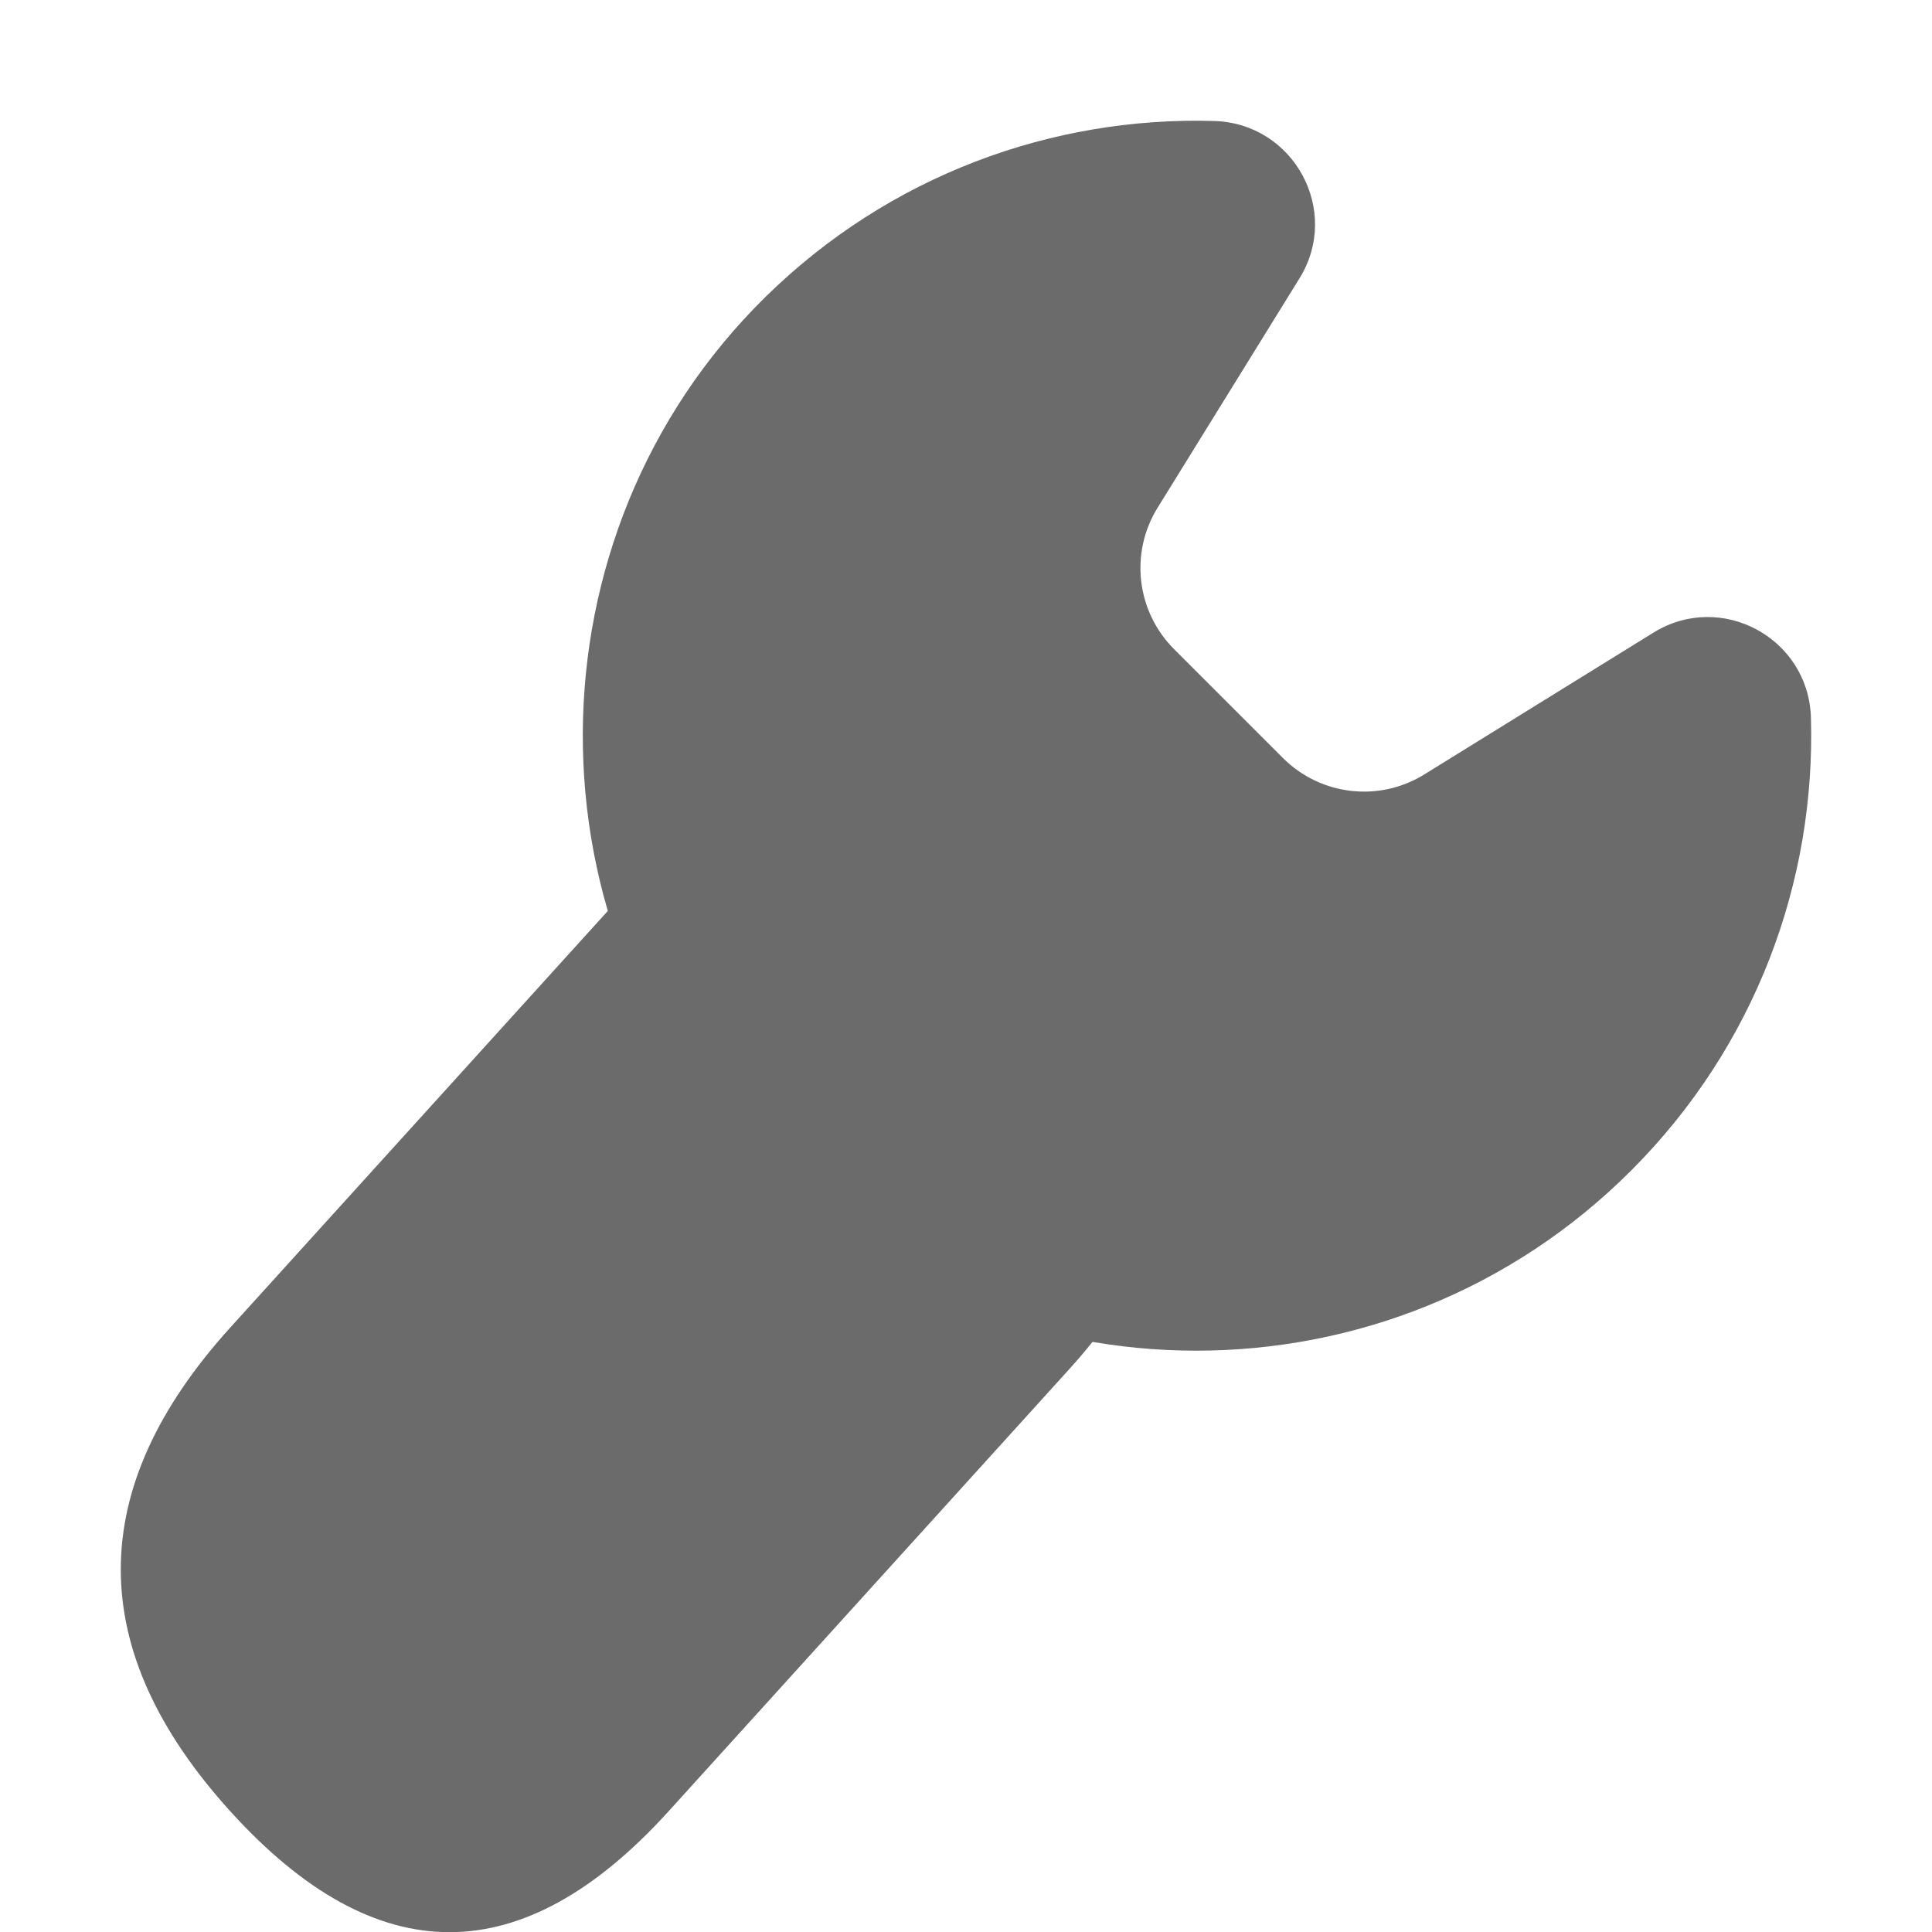
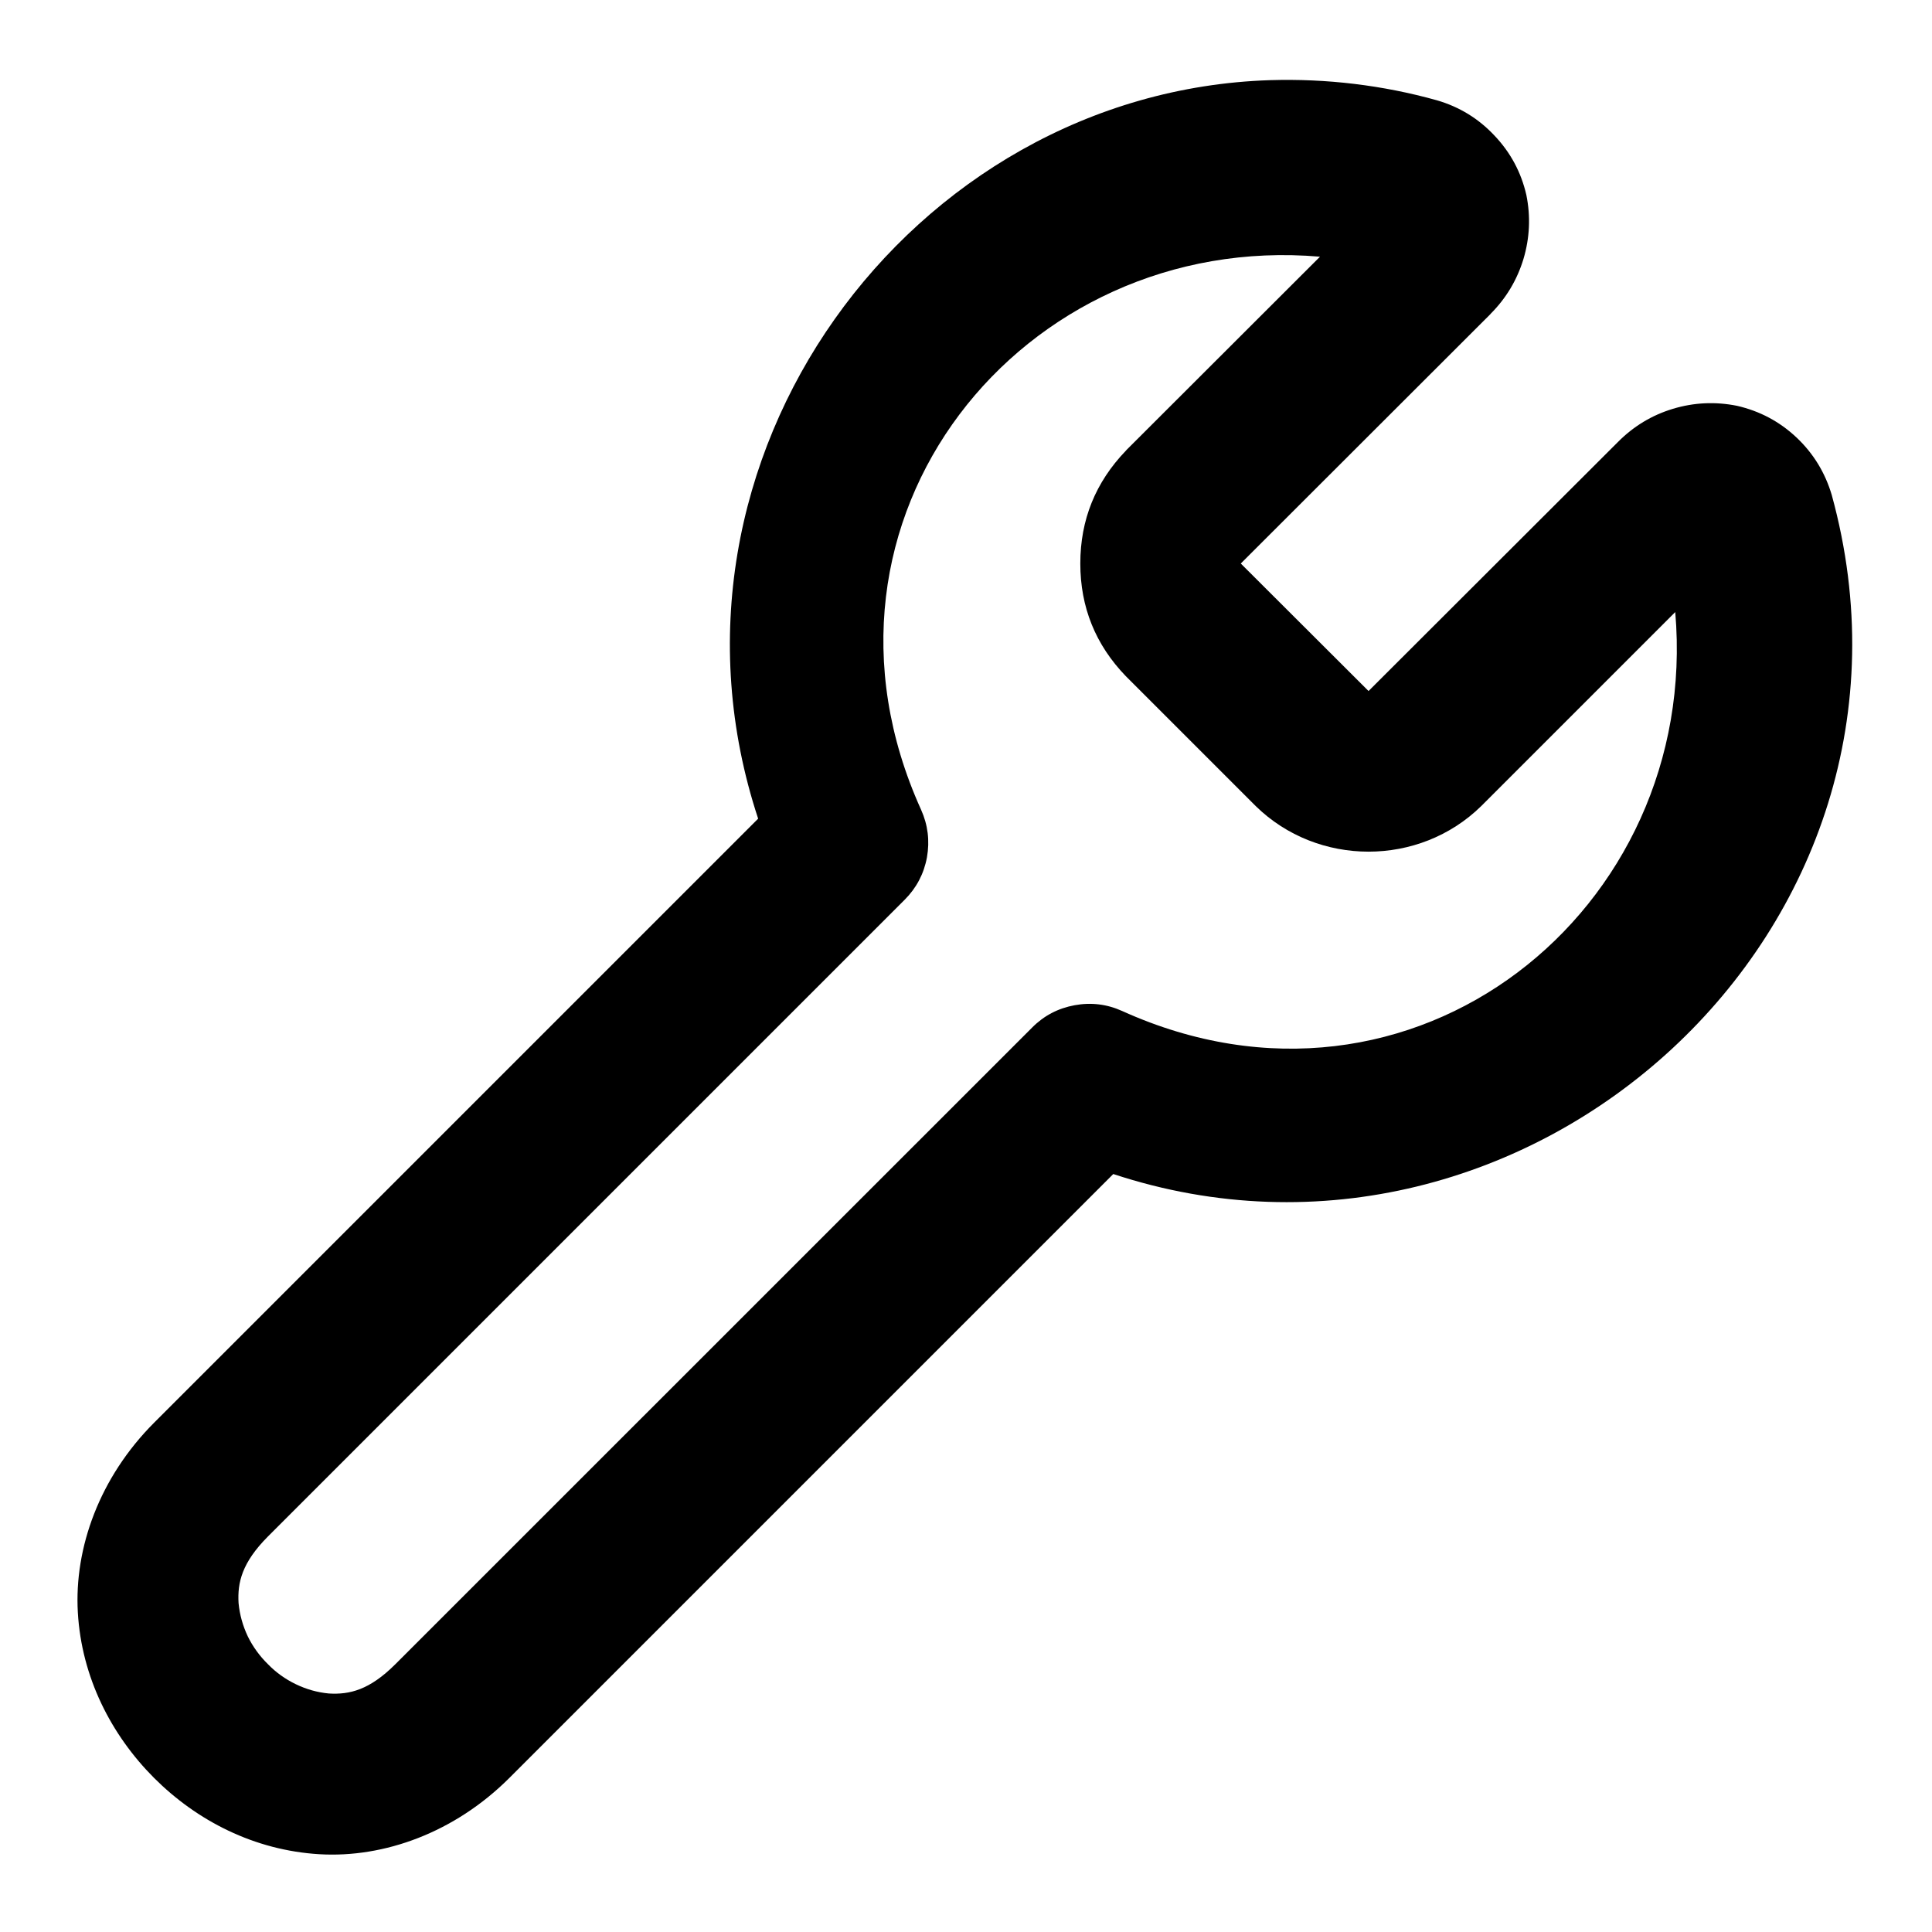
<svg xmlns="http://www.w3.org/2000/svg" width="16" height="16">
  <clipPath id="clip_0">
    <rect width="16" height="16" />
  </clipPath>
  <g clip-path="url(#clip_0)">
-     <path fill="#6B6B6B" transform="matrix(1 0 0 1 1 5.33319)" d="M0.907 9.667C-0.302 8.332 -0.302 6.996 0.907 5.661L4.222 2.003C5.432 0.668 6.642 0.668 7.852 2.003C9.062 3.338 9.062 4.673 7.852 6.009L4.537 9.667C3.327 11.002 2.117 11.002 0.907 9.667Z" />
-     <path fill="#6B6B6B" transform="matrix(1 0 0 1 4.82629 1)" d="M8.867 4.239L6.97 5.413C6.595 5.646 6.11 5.589 5.798 5.277L4.897 4.376C4.585 4.064 4.528 3.579 4.761 3.204L5.935 1.306C6.283 0.745 5.889 0.021 5.229 0.002C3.89 -0.037 2.538 0.45 1.51 1.462C-0.491 3.431 -0.505 6.709 1.48 8.694C3.469 10.683 6.694 10.683 8.682 8.694C9.715 7.661 10.211 6.296 10.171 4.943C10.152 4.284 9.428 3.892 8.867 4.239Z" />
+     <path fill="#000" transform="matrix(1 0 0 1 0.641639 0.661836)" d="M9.876 0.002C6.896 0.098 4.655 3.145 5.637 6.118L0.634 11.121C0.184 11.572 -0.028 12.155 0.003 12.692C0.034 13.23 0.28 13.707 0.634 14.062C0.989 14.417 1.465 14.662 2.003 14.694C2.54 14.726 3.124 14.514 3.576 14.063L8.578 9.061C11.998 10.19 15.518 7.037 14.528 3.437C14.473 3.252 14.376 3.093 14.236 2.961C14.096 2.829 13.931 2.742 13.744 2.699C13.565 2.663 13.387 2.671 13.212 2.724C13.037 2.777 12.886 2.869 12.757 2.999L10.692 5.061L9.634 4.005L11.701 1.94C11.701 1.939 11.701 1.939 11.702 1.939C11.702 1.939 11.702 1.938 11.702 1.938C11.831 1.809 11.922 1.657 11.975 1.483C12.027 1.308 12.035 1.131 11.999 0.953C11.956 0.765 11.868 0.601 11.735 0.461C11.603 0.32 11.444 0.223 11.259 0.169C11.034 0.106 10.806 0.061 10.574 0.033C10.342 0.005 10.11 -0.005 9.876 0.002ZM10.29 1.464L8.686 3.066C8.686 3.067 8.685 3.068 8.684 3.069C8.684 3.07 8.683 3.071 8.682 3.071C8.431 3.332 8.305 3.643 8.305 4.005C8.305 4.367 8.431 4.678 8.682 4.938C8.683 4.939 8.684 4.939 8.684 4.94C8.685 4.941 8.686 4.941 8.686 4.942L9.754 6.01C9.755 6.011 9.756 6.011 9.756 6.012C9.757 6.013 9.758 6.013 9.758 6.014C10.272 6.517 11.112 6.517 11.625 6.014C11.626 6.013 11.626 6.013 11.627 6.012C11.628 6.011 11.628 6.011 11.629 6.01L13.232 4.407C13.444 6.874 11.06 8.801 8.652 7.711C8.526 7.654 8.395 7.638 8.258 7.663C8.122 7.688 8.004 7.749 7.906 7.848L2.633 13.12C2.418 13.335 2.253 13.373 2.082 13.363C1.986 13.354 1.895 13.328 1.808 13.286C1.721 13.244 1.644 13.189 1.577 13.12C1.508 13.052 1.452 12.975 1.41 12.889C1.369 12.802 1.343 12.71 1.334 12.614C1.324 12.444 1.362 12.279 1.577 12.063L6.85 6.79C6.948 6.692 7.01 6.574 7.035 6.438C7.059 6.301 7.043 6.17 6.986 6.043C5.896 3.635 7.822 1.252 10.29 1.464Z" />
  </g>
</svg>
